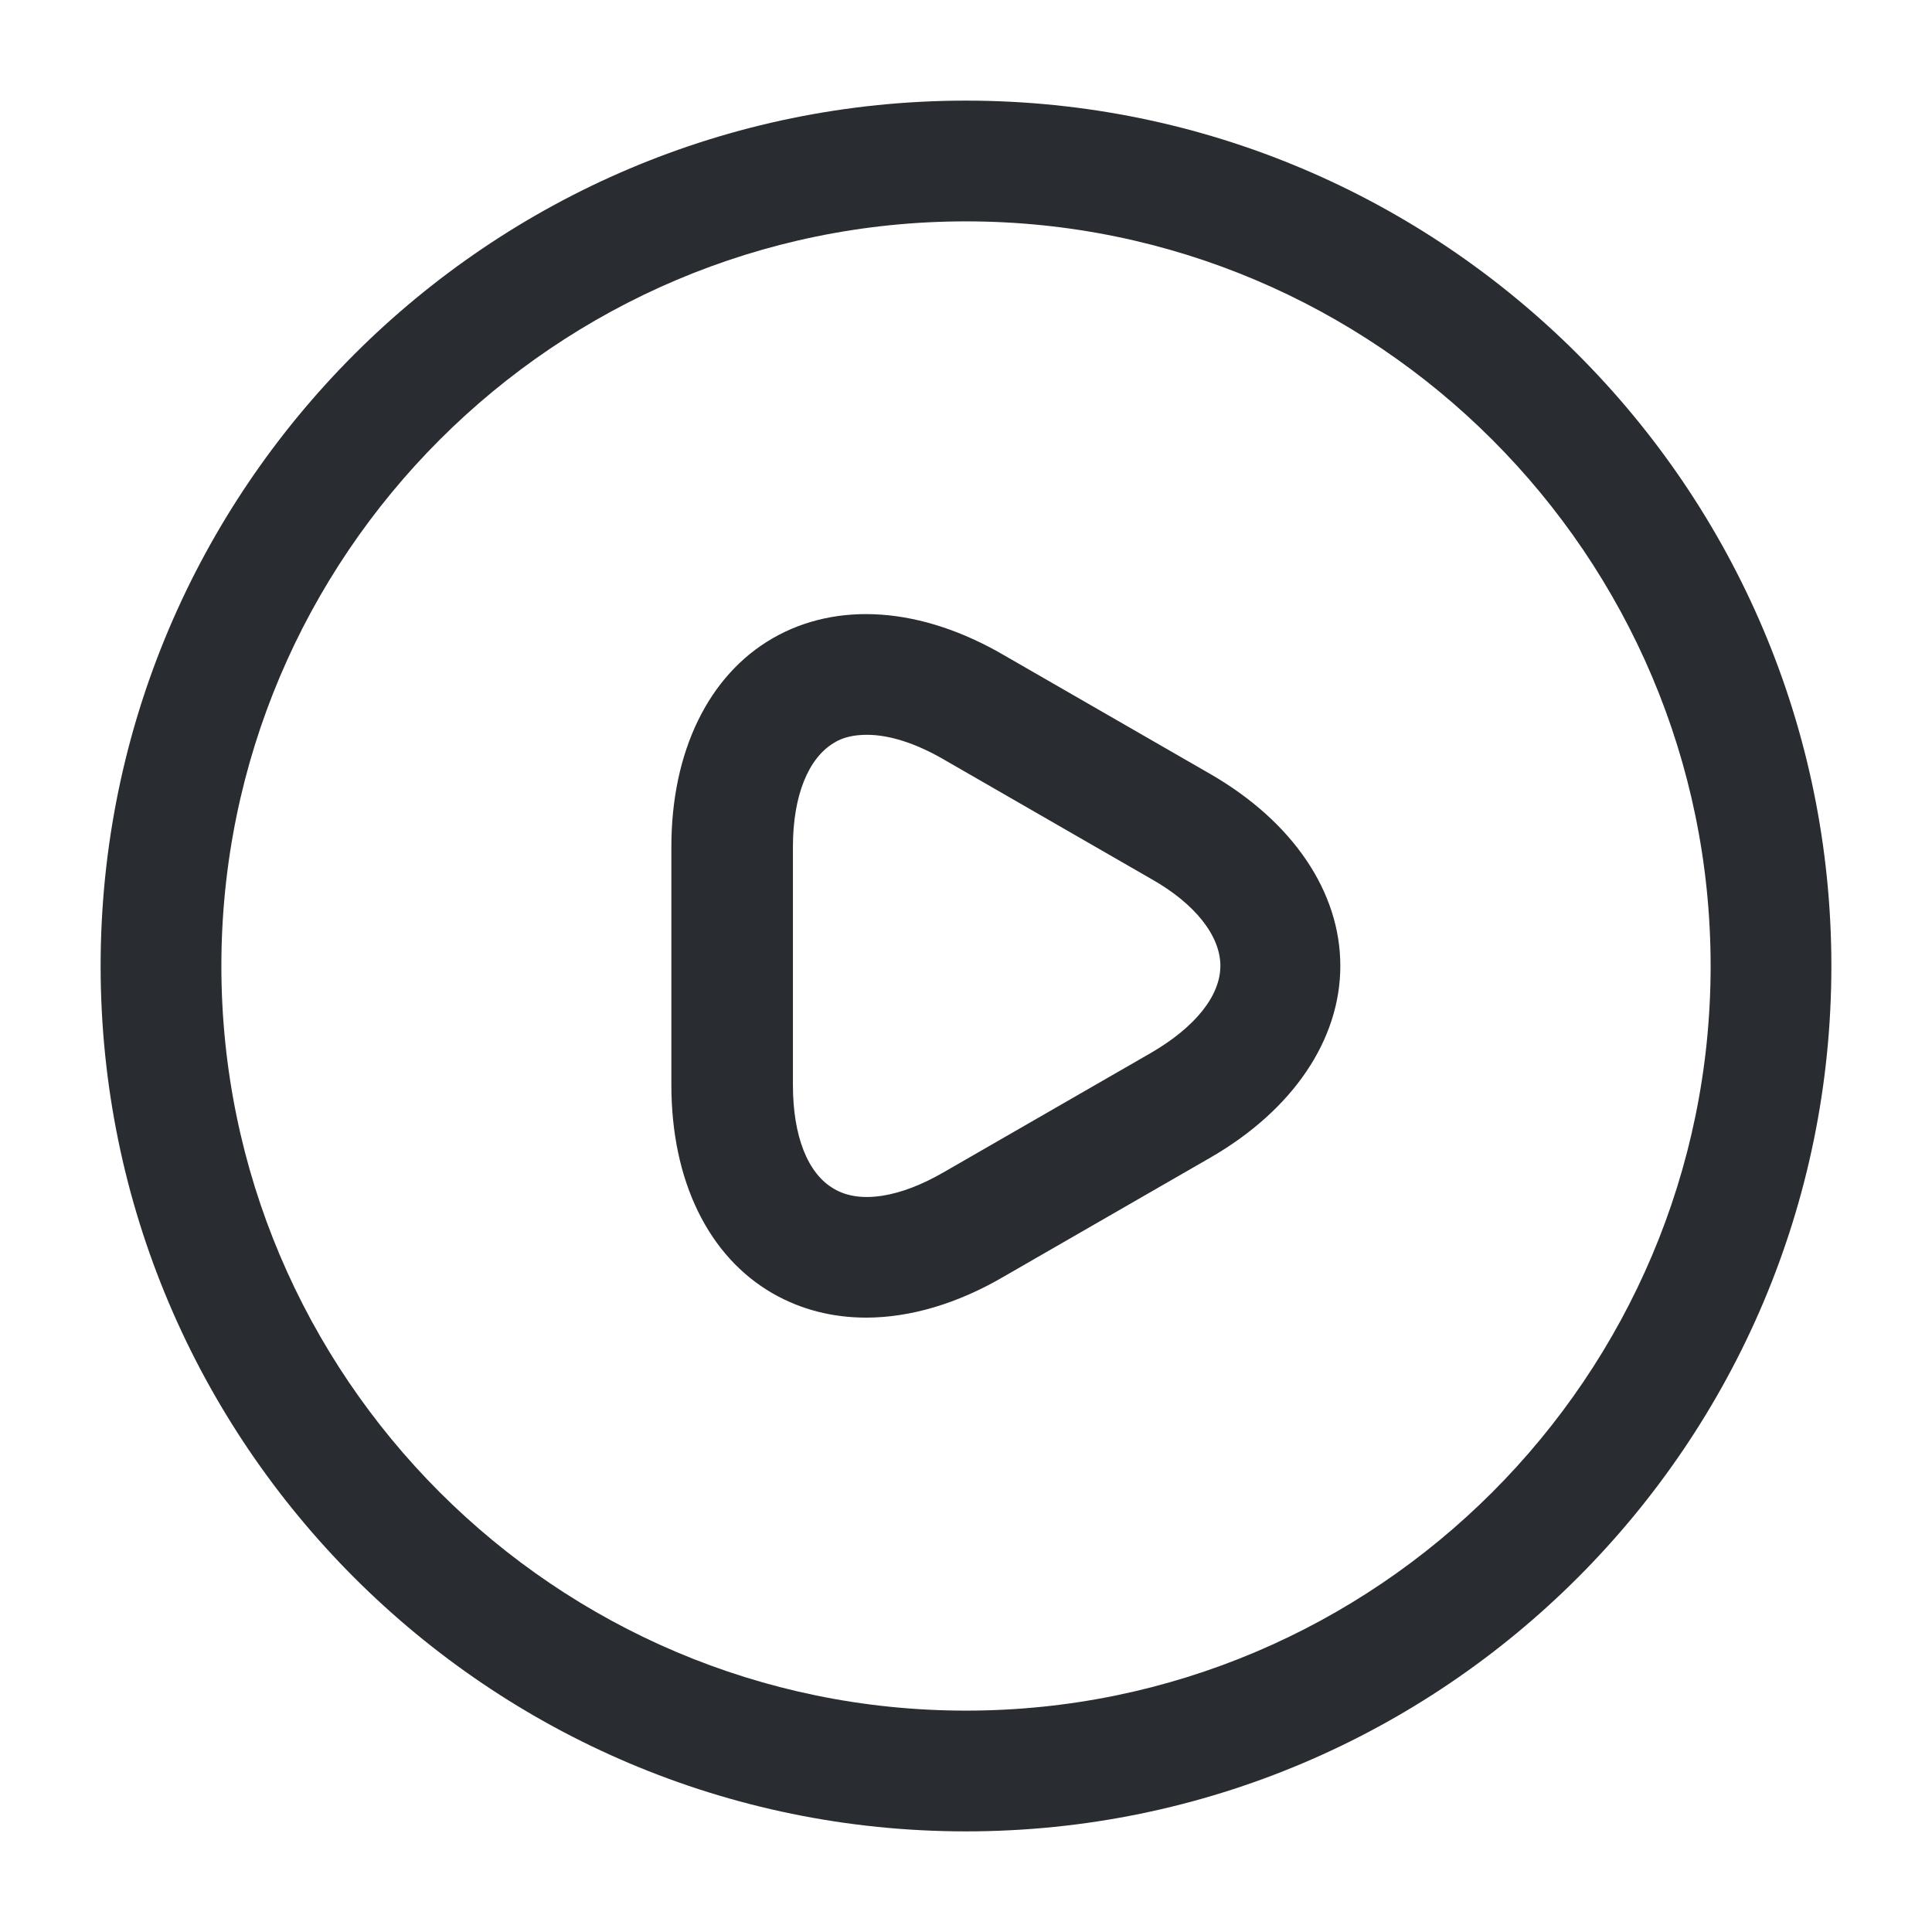
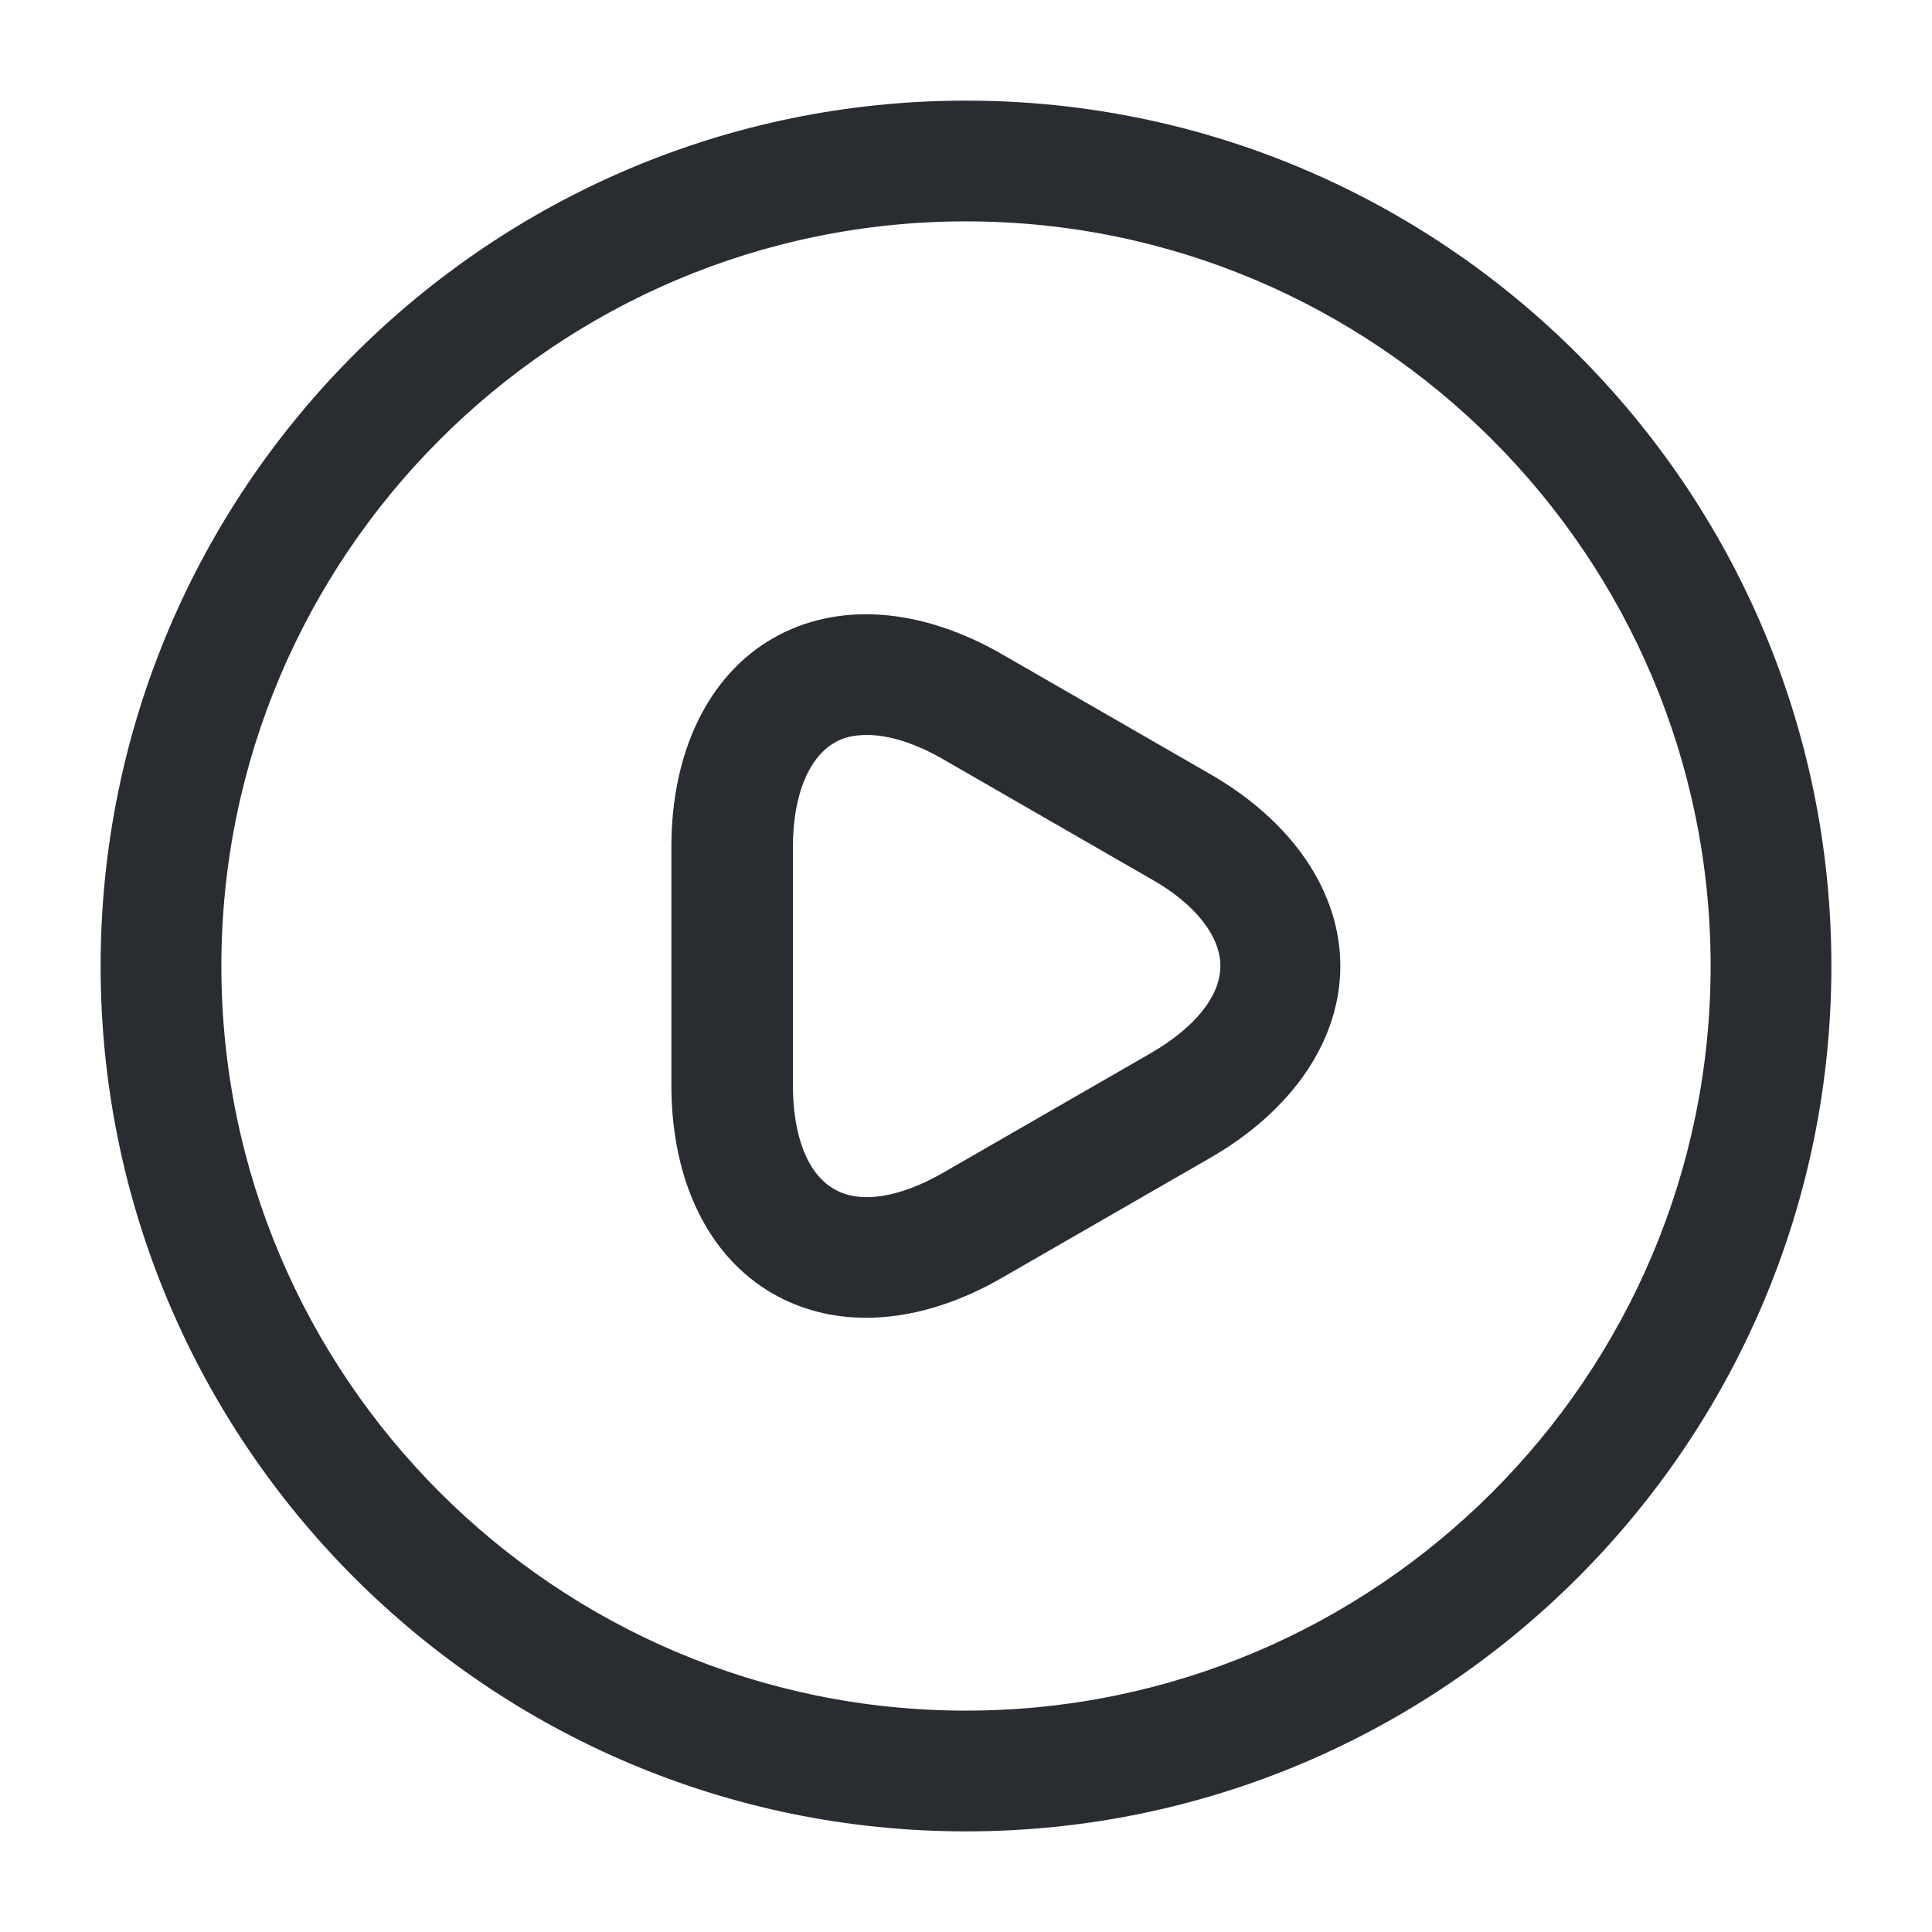
<svg xmlns="http://www.w3.org/2000/svg" width="24" height="24" viewBox="0 0 24 24" fill="none">
-   <path d="M10.76 16.368C10.34 16.368 9.95 16.268 9.6 16.068C8.8 15.608 8.34 14.668 8.34 13.478V10.518C8.34 9.338 8.8 8.388 9.6 7.928C10.4 7.468 11.44 7.538 12.47 8.138L15.04 9.618C16.06 10.208 16.65 11.078 16.65 11.998C16.65 12.918 16.06 13.788 15.04 14.378L12.47 15.858C11.89 16.198 11.3 16.368 10.76 16.368ZM10.77 9.128C10.61 9.128 10.47 9.158 10.36 9.228C10.04 9.418 9.85 9.888 9.85 10.518V13.478C9.85 14.108 10.03 14.578 10.36 14.768C10.68 14.958 11.18 14.878 11.73 14.558L14.3 13.078C14.85 12.758 15.16 12.368 15.16 11.998C15.16 11.628 14.85 11.228 14.3 10.918L11.73 9.438C11.37 9.228 11.04 9.128 10.77 9.128Z" fill="#292D32" />
+   <path d="M10.76 16.37C10.34 16.37 9.95 16.27 9.6 16.07C8.8 15.61 8.34 14.67 8.34 13.48V10.52C8.34 9.34 8.8 8.39 9.6 7.93C10.4 7.47 11.44 7.54 12.47 8.14L15.04 9.62C16.06 10.21 16.65 11.08 16.65 12C16.65 12.92 16.06 13.79 15.04 14.38L12.47 15.86C11.89 16.2 11.3 16.37 10.76 16.37ZM10.77 9.13C10.61 9.13 10.47 9.16 10.36 9.23C10.04 9.42 9.85 9.89 9.85 10.52V13.48C9.85 14.11 10.03 14.58 10.36 14.77C10.68 14.96 11.18 14.88 11.73 14.56L14.3 13.08C14.85 12.76 15.16 12.37 15.16 12C15.16 11.63 14.85 11.23 14.3 10.92L11.73 9.44C11.37 9.23 11.04 9.13 10.77 9.13Z" fill="#292D32" />
  <path d="M12 22.75C6.07 22.75 1.25 17.93 1.25 12C1.25 6.07 6.07 1.25 12 1.25C17.93 1.25 22.75 6.07 22.75 12C22.75 17.93 17.93 22.75 12 22.75ZM12 2.75C6.9 2.75 2.75 6.9 2.75 12C2.75 17.1 6.9 21.25 12 21.25C17.1 21.25 21.25 17.1 21.25 12C21.25 6.9 17.1 2.75 12 2.75Z" fill="#292D32" />
</svg>
